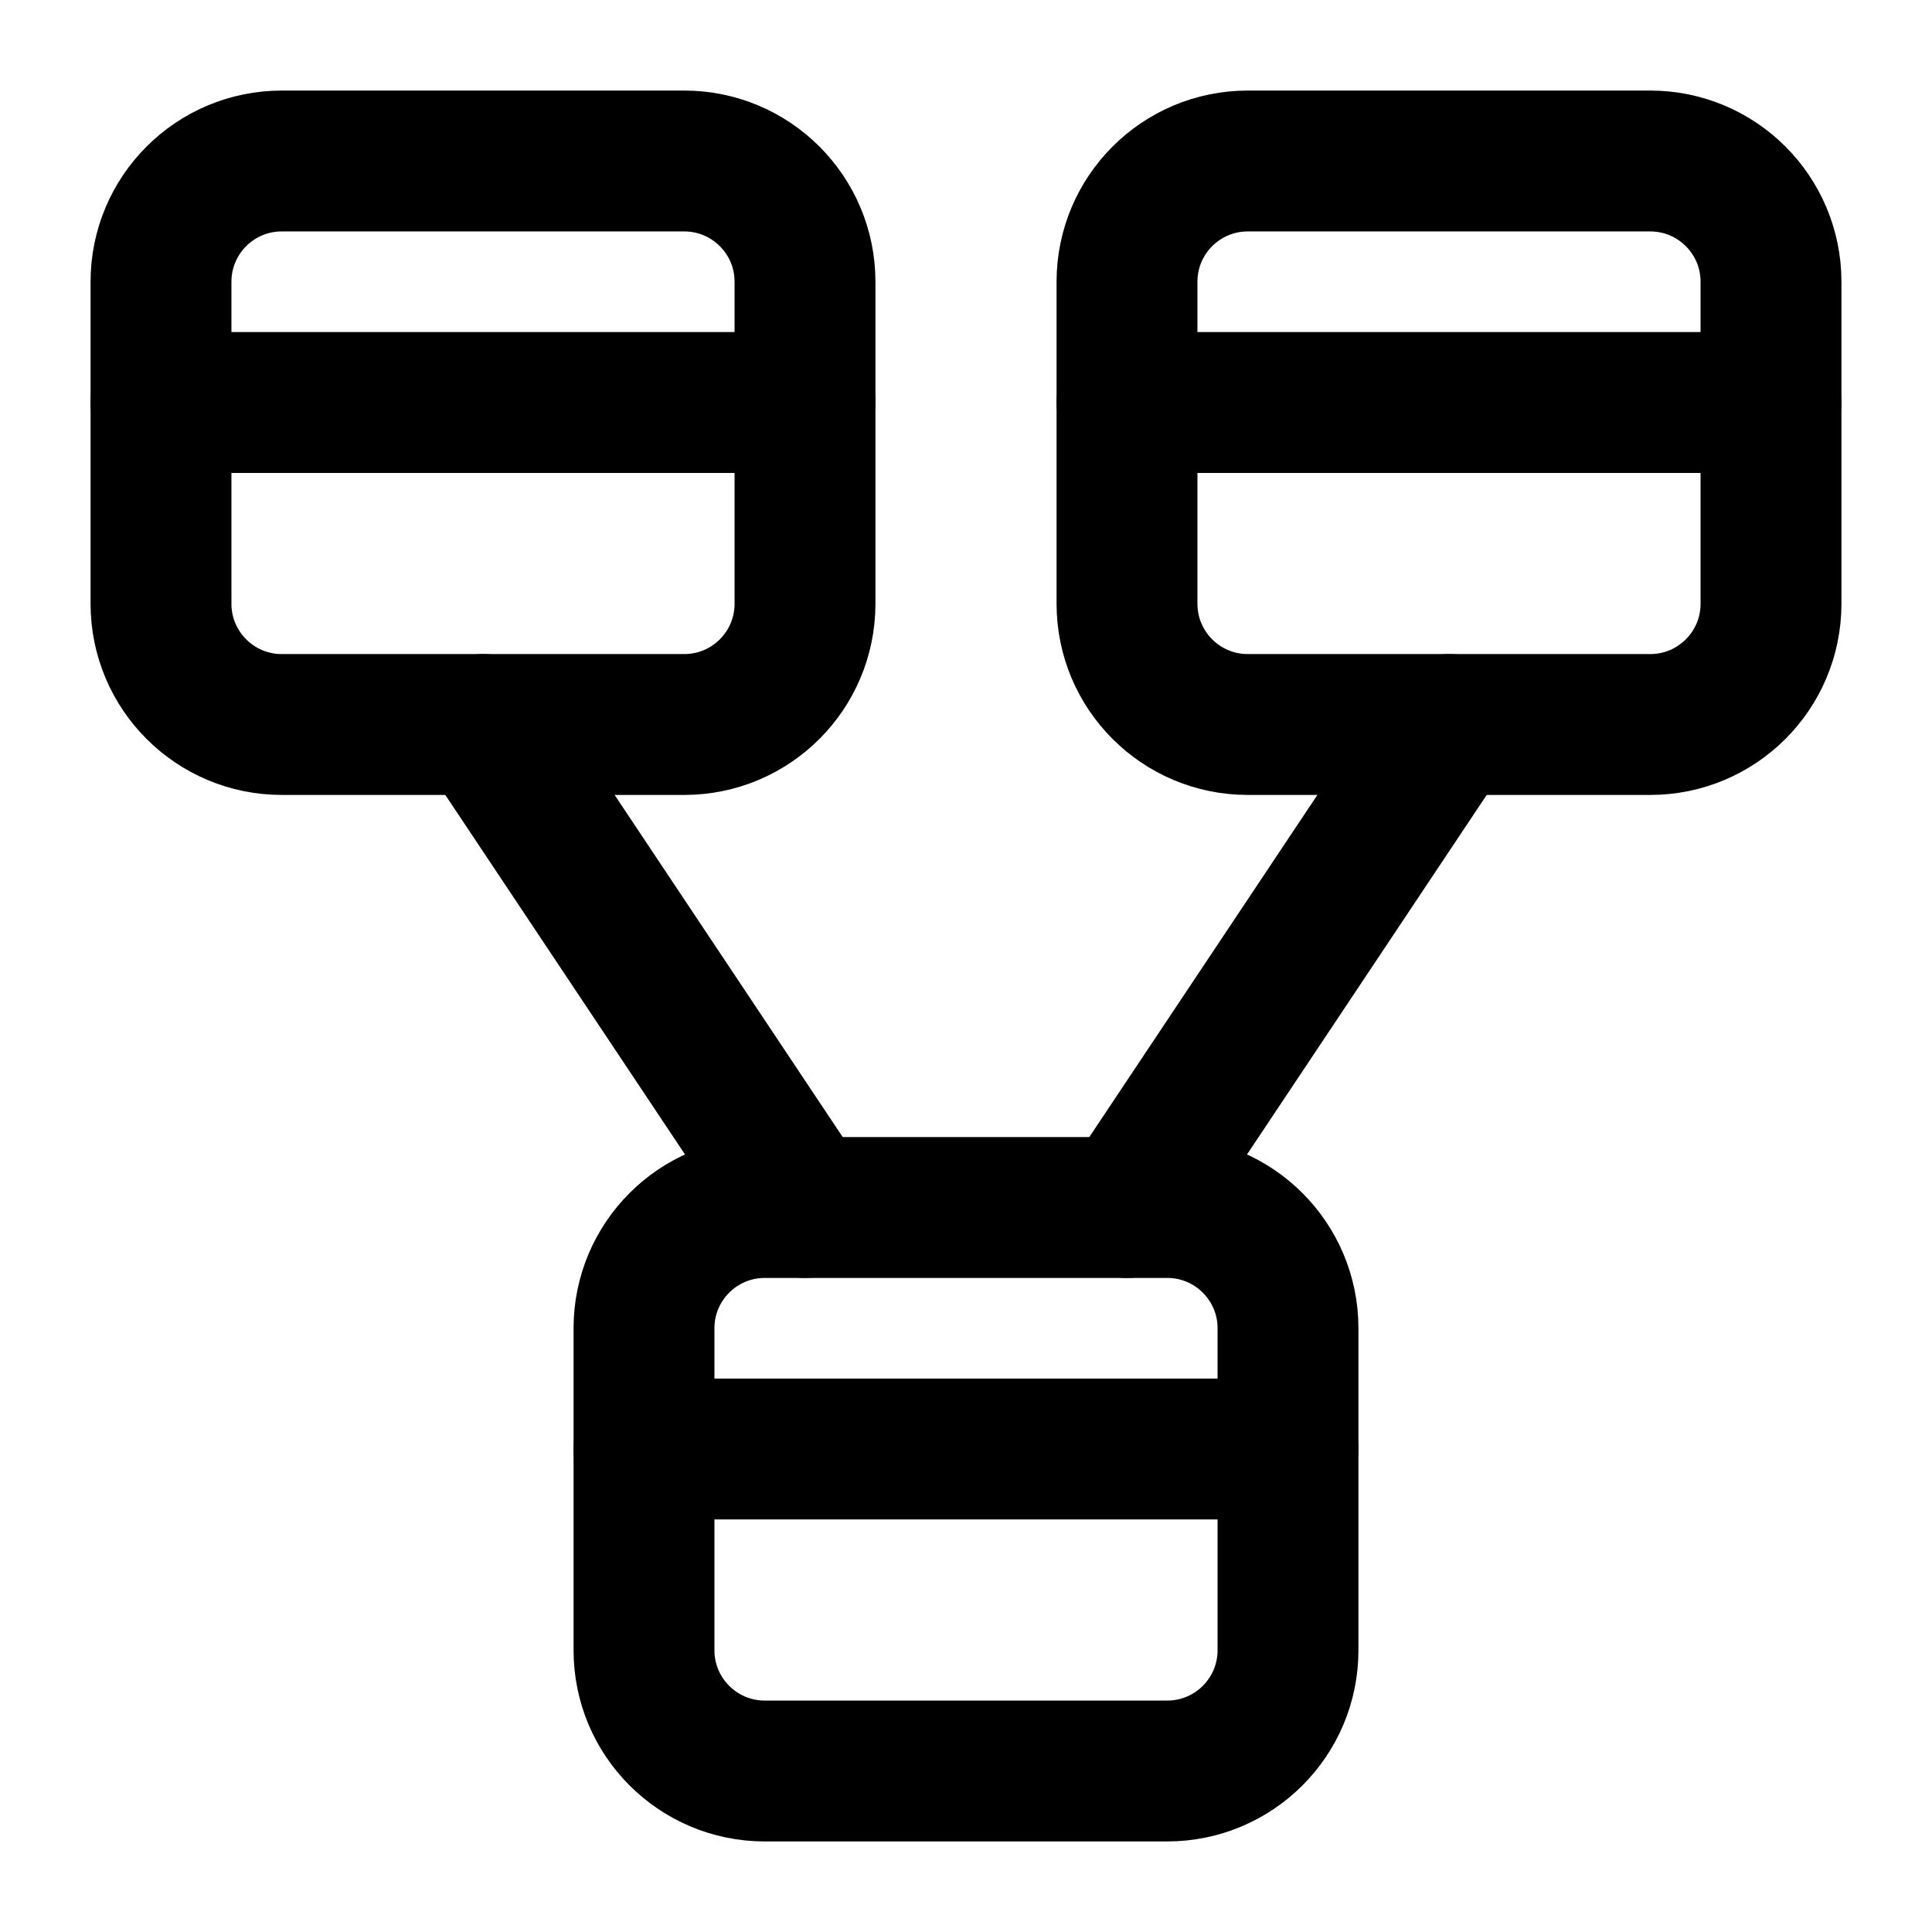
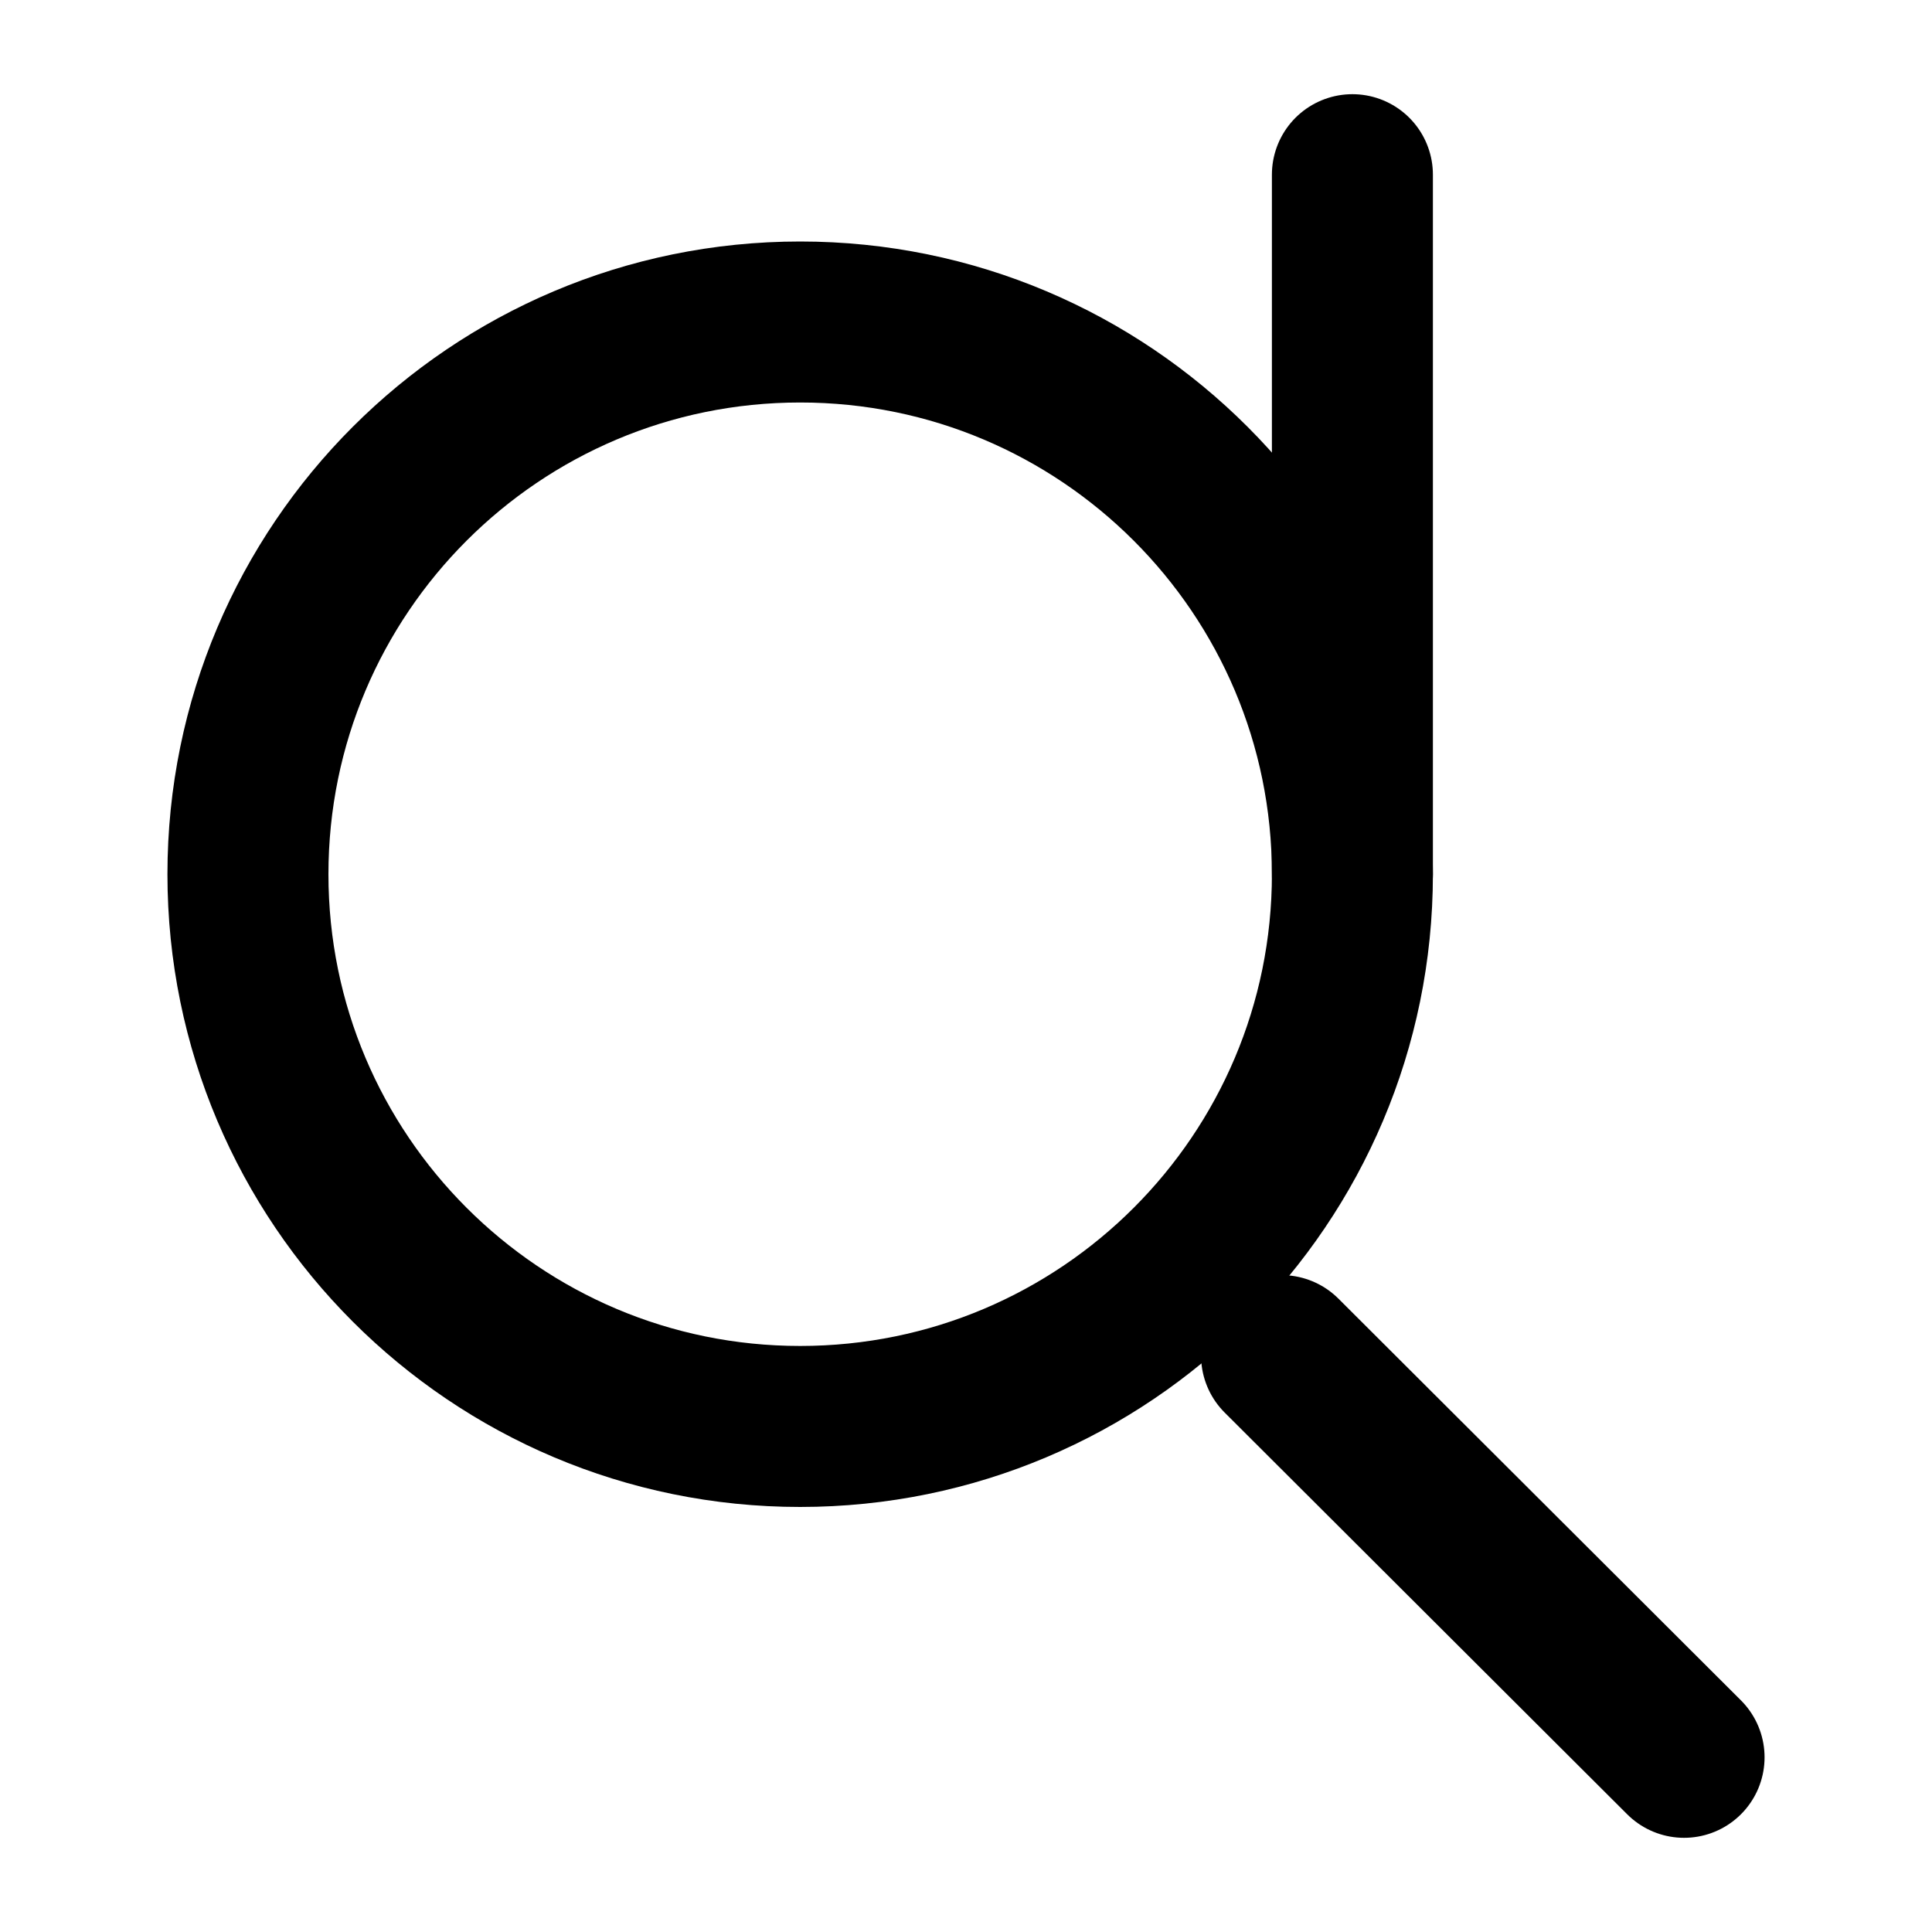
- <svg xmlns="http://www.w3.org/2000/svg" width="24" height="24" viewBox="0 0 24 24" fill="none" stroke="currentColor" stroke-width="1.75" stroke-linejoin="round" stroke-linecap="round">
-   <rect x="2" y="2" width="8" height="7" rx="1.5" />
-   <line x1="2" y1="5" x2="10" y2="5" />
-   <rect x="14" y="2" width="8" height="7" rx="1.5" />
-   <line x1="14" y1="5" x2="22" y2="5" />
-   <rect x="8" y="15" width="8" height="7" rx="1.5" />
-   <line x1="8" y1="18" x2="16" y2="18" />
-   <path d="M6 9 L10 15" />
-   <path d="M18 9 L14 15" />
+ <svg xmlns="http://www.w3.org/2000/svg" width="24" height="24" viewBox="0 0 24 24" fill="none" stroke="currentColor" stroke-width="2" stroke-linecap="round">
+   <circle cx="9.94" cy="10.86" r="6.86" />
+   <line x1="16.8" y1="2.17" x2="16.8" y2="10.86" />
+   <line x1="15.92" y1="16.84" x2="20.92" y2="21.83" />
</svg>
